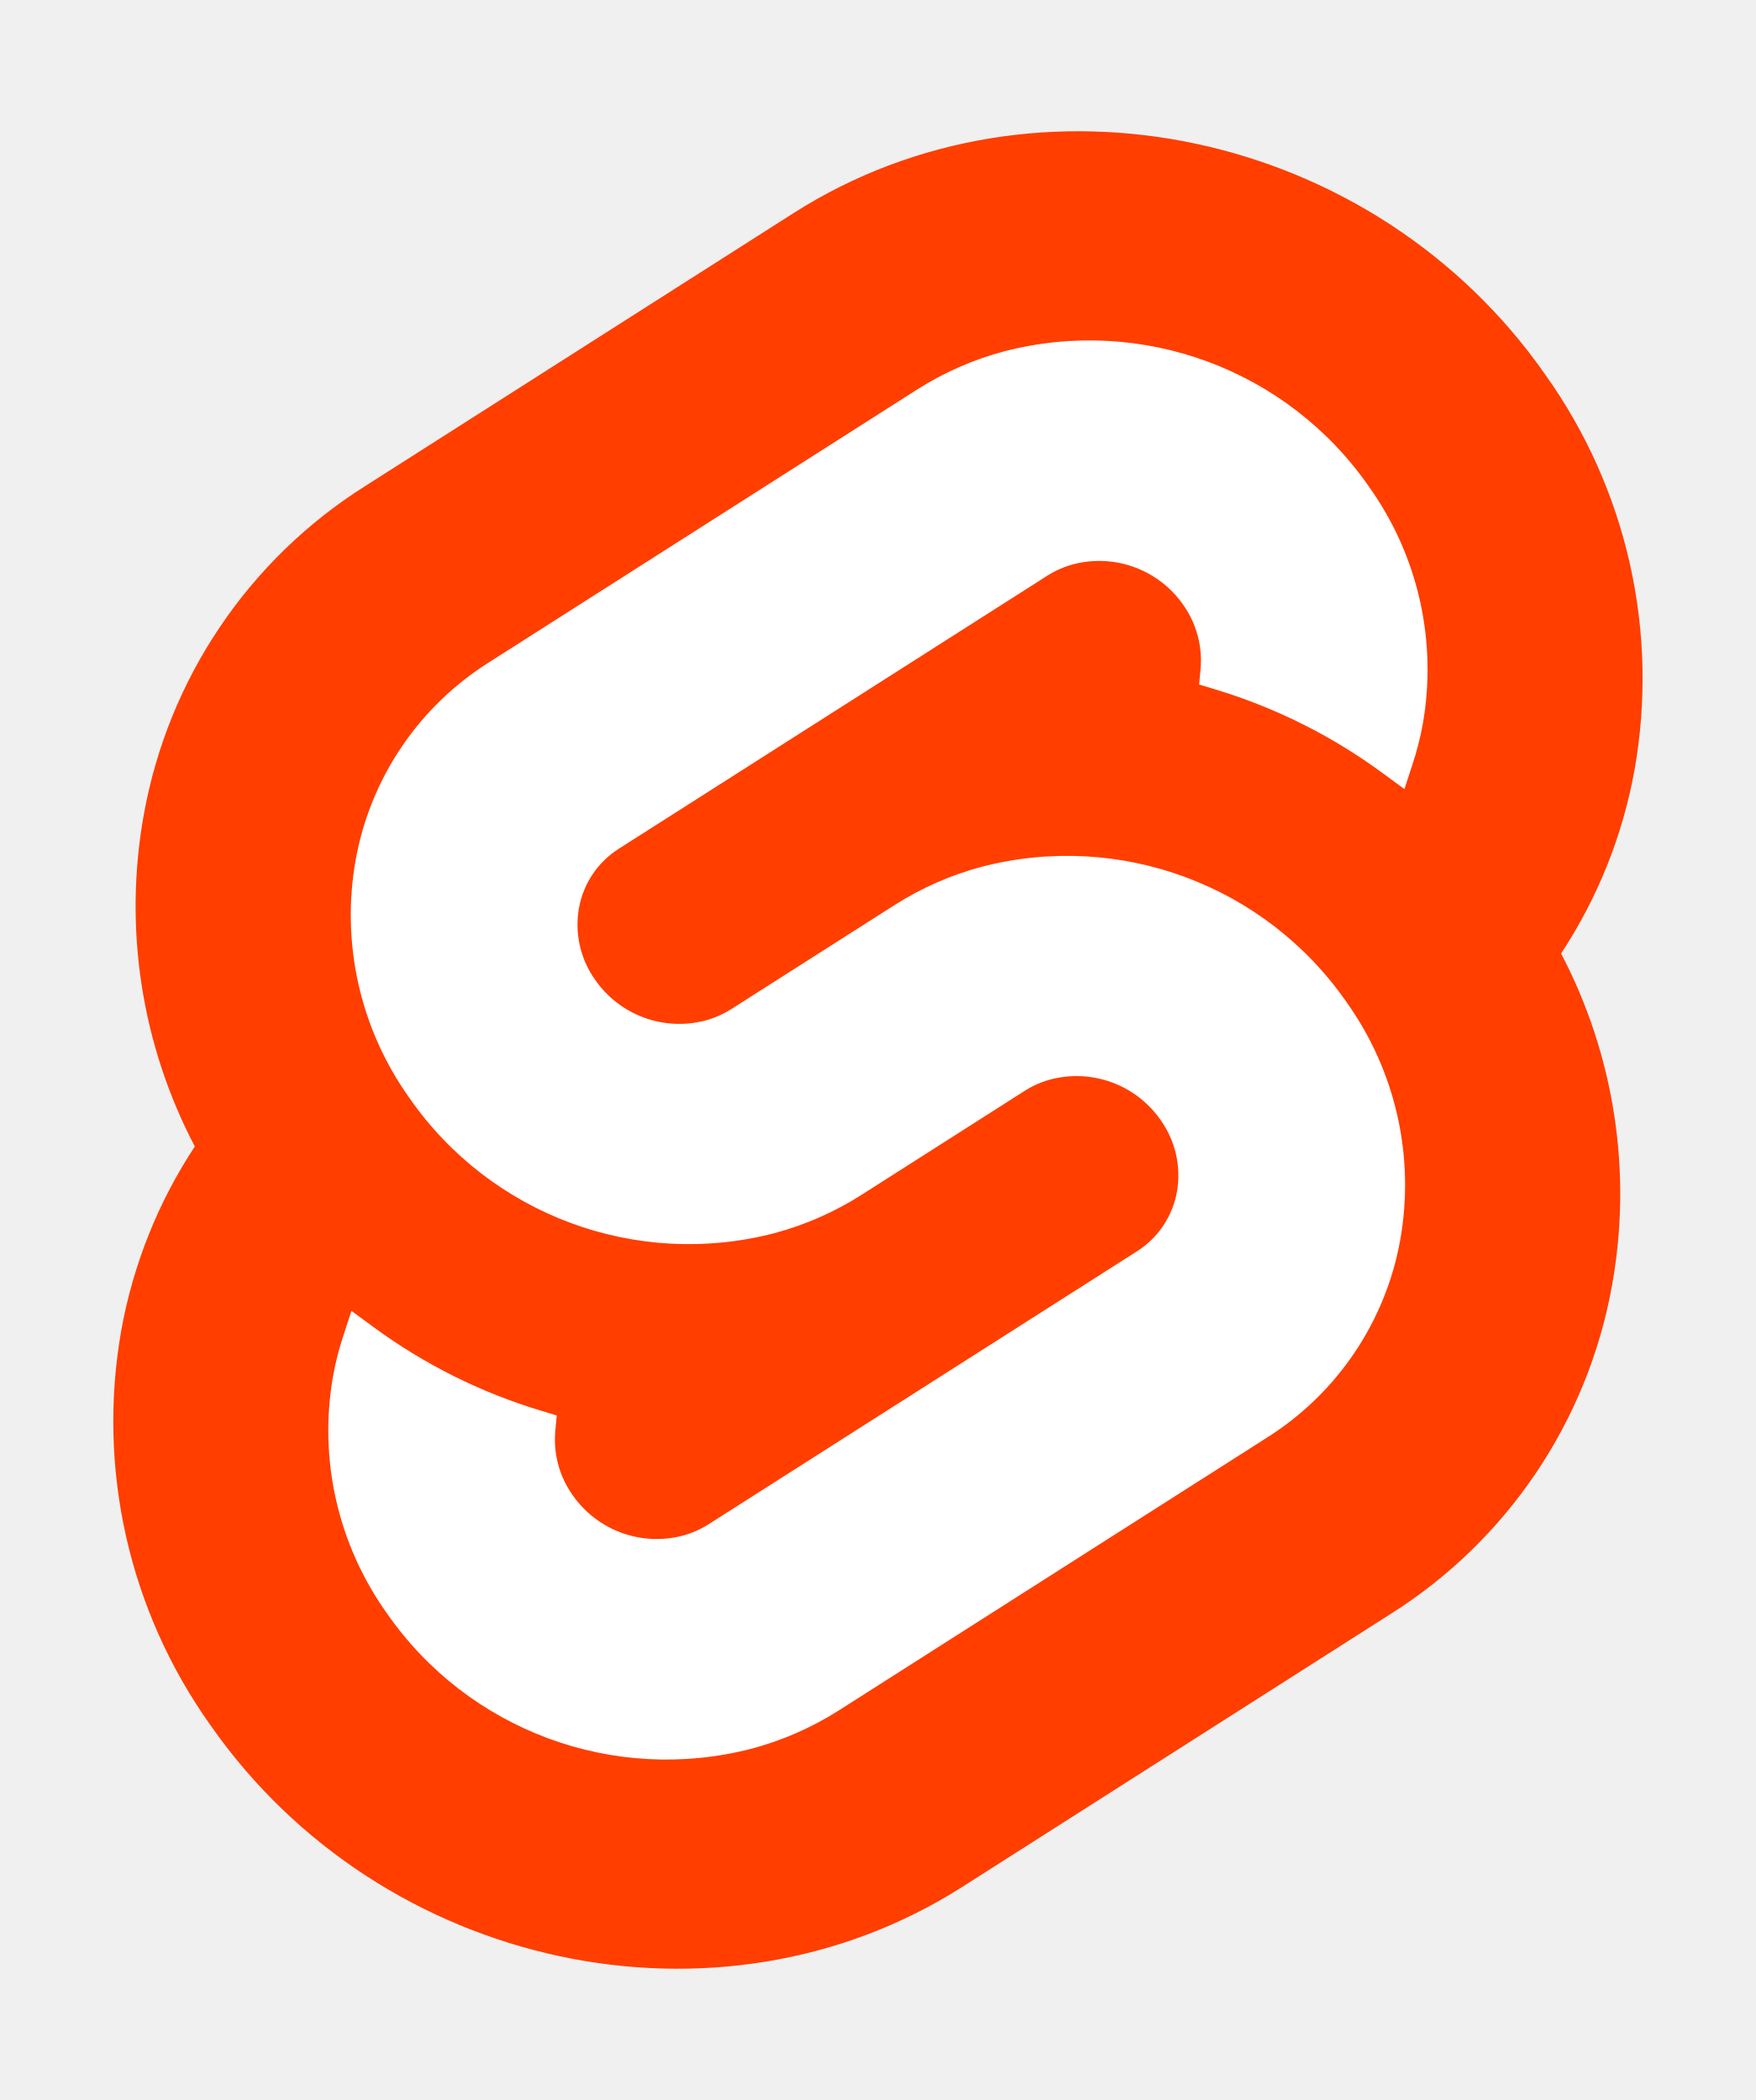
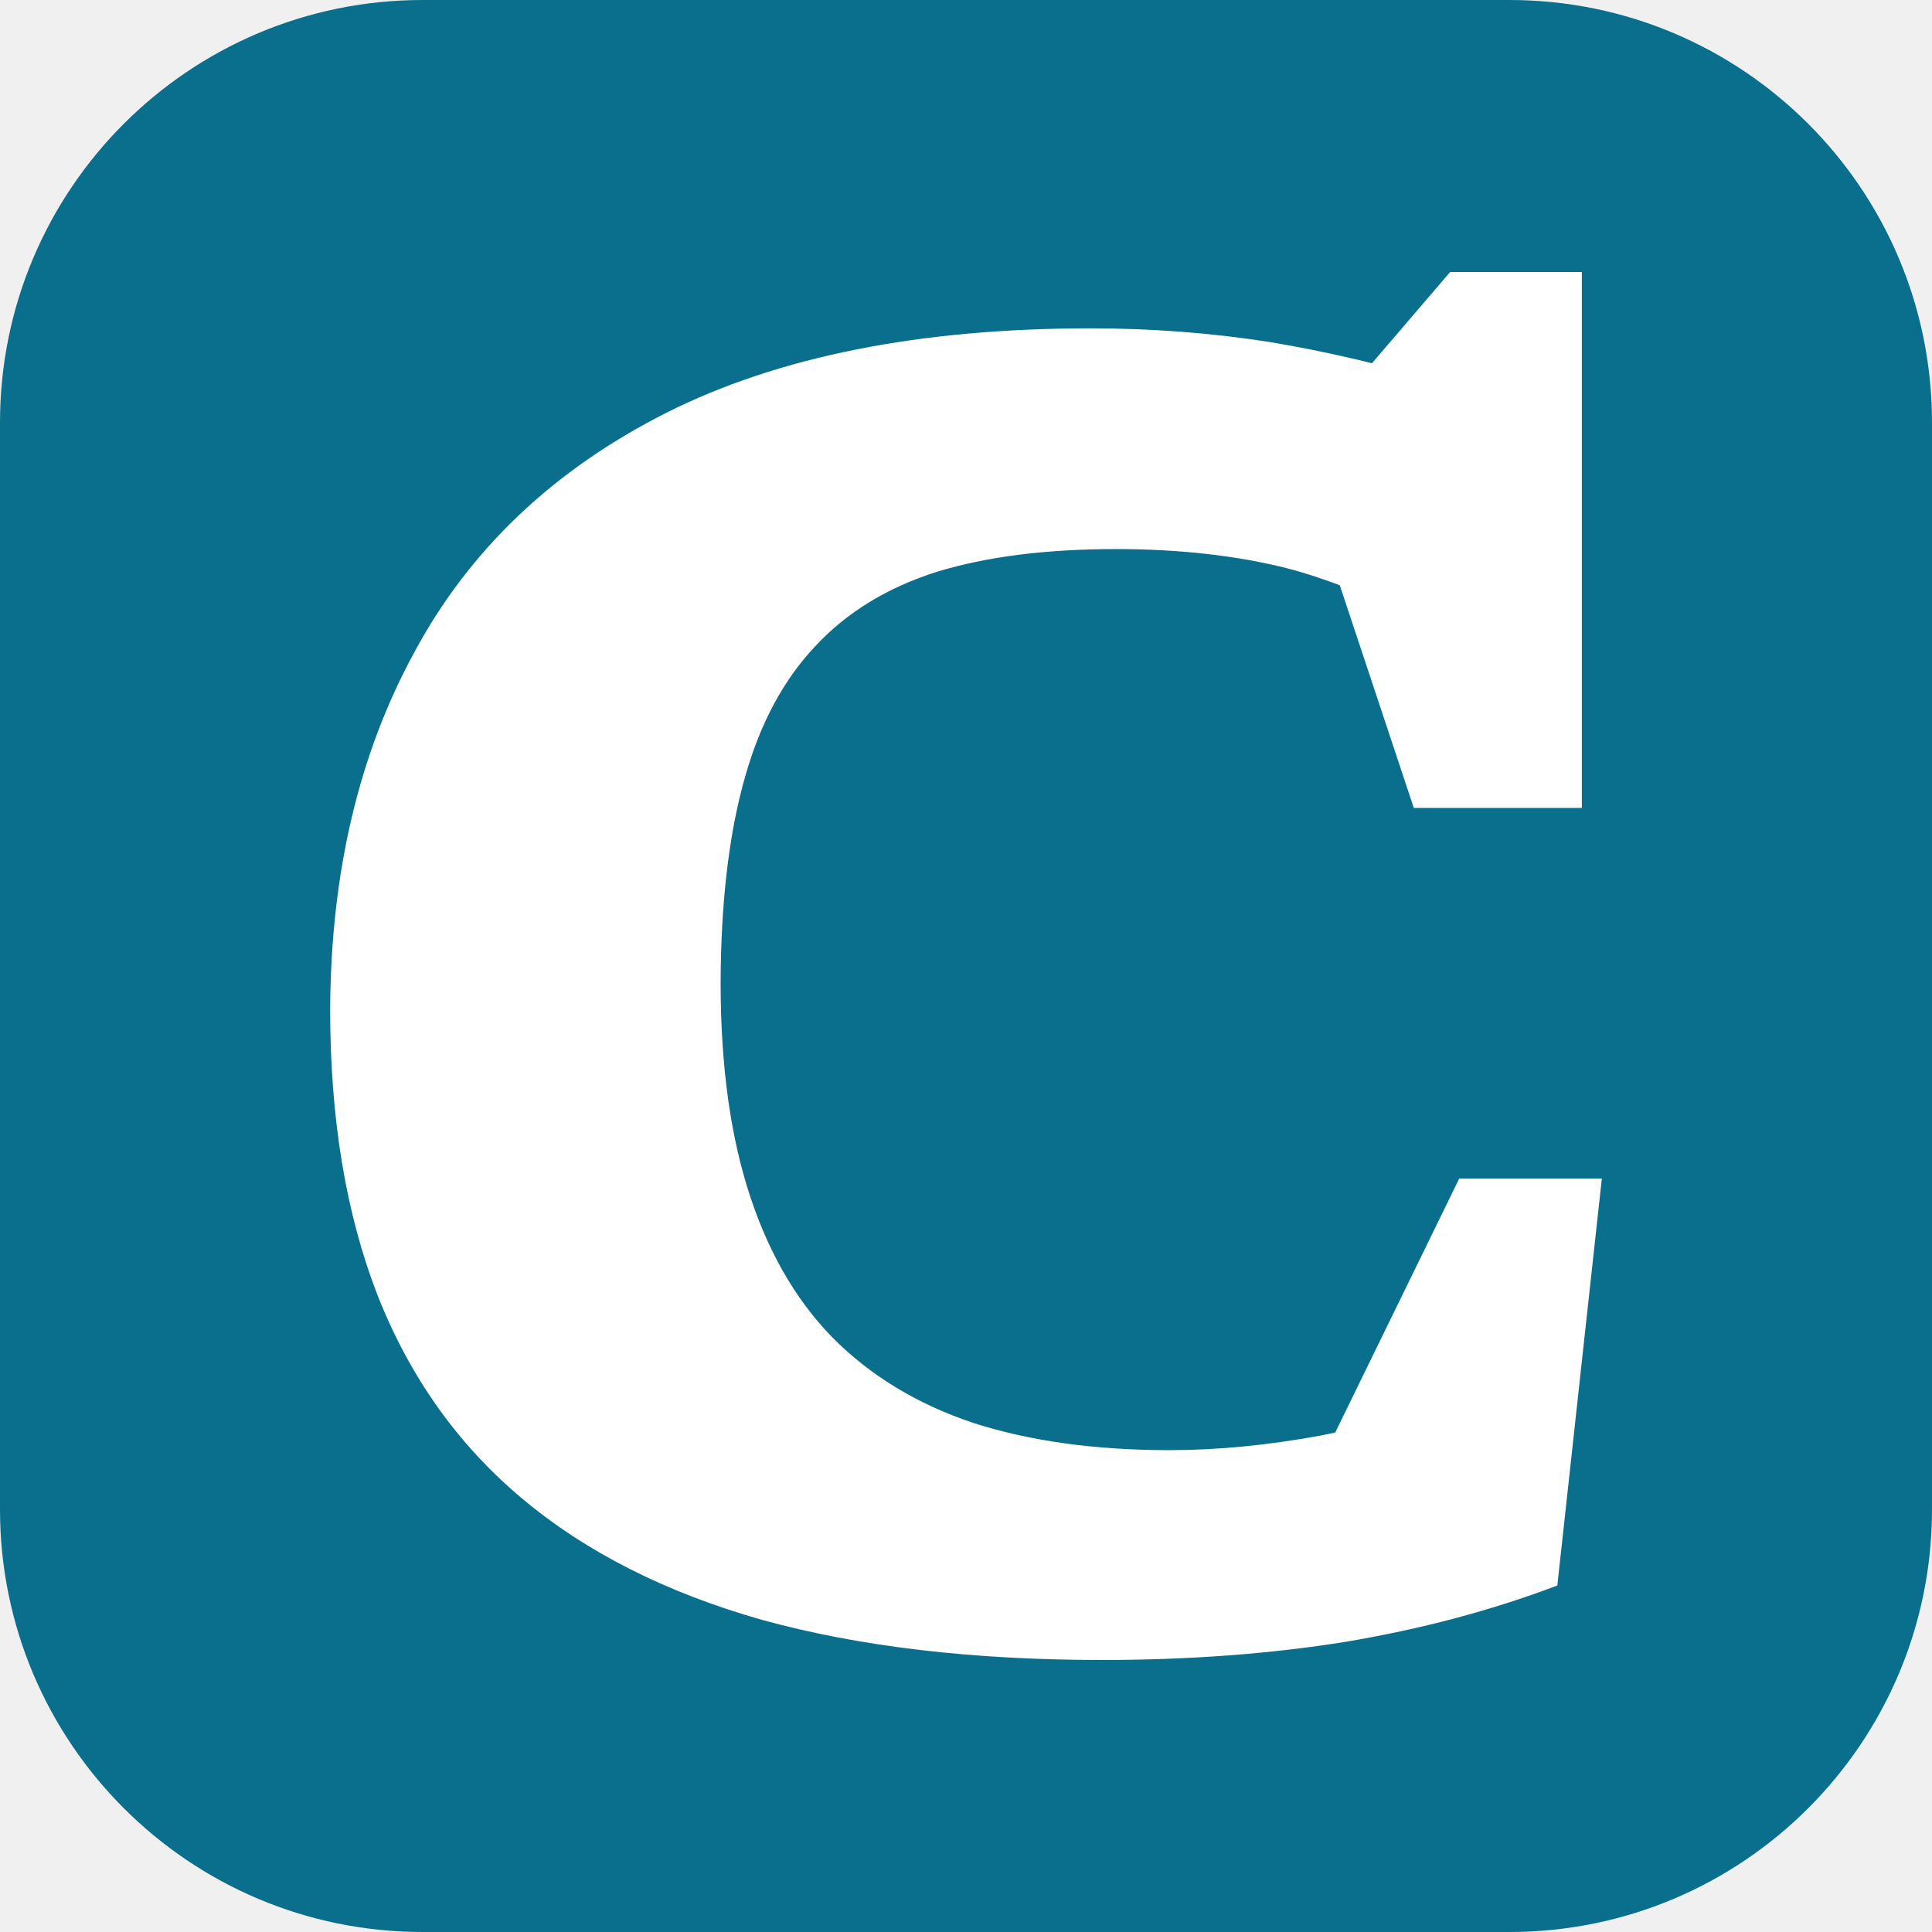
- <svg xmlns="http://www.w3.org/2000/svg" width="107" height="128" viewBox="0 0 107 128">
-   <path d="M94.157 22.819c-10.4-14.885-30.94-19.297-45.792-9.835L22.282 29.608A29.92 29.92 0 0 0 8.764 49.65a31.5 31.5 0 0 0 3.108 20.231 30 30 0 0 0-4.477 11.183 31.9 31.9 0 0 0 5.448 24.116c10.402 14.887 30.942 19.297 45.791 9.835l26.083-16.624A29.92 29.92 0 0 0 98.235 78.35a31.53 31.53 0 0 0-3.105-20.232 30 30 0 0 0 4.474-11.182 31.88 31.88 0 0 0-5.447-24.116" style="fill:#ff3e00" />
-   <path d="M45.817 106.582a20.72 20.72 0 0 1-22.237-8.243 19.17 19.17 0 0 1-3.277-14.503 18 18 0 0 1 .624-2.435l.49-1.498 1.337.981a33.6 33.6 0 0 0 10.203 5.098l.97.294-.09.968a5.85 5.85 0 0 0 1.052 3.878 6.24 6.24 0 0 0 6.695 2.485 5.8 5.8 0 0 0 1.603-.704L69.27 76.28a5.43 5.43 0 0 0 2.45-3.631 5.8 5.8 0 0 0-.987-4.371 6.24 6.24 0 0 0-6.698-2.487 5.7 5.7 0 0 0-1.6.704l-9.953 6.345a19 19 0 0 1-5.296 2.326 20.72 20.72 0 0 1-22.237-8.243 19.17 19.17 0 0 1-3.277-14.502 17.99 17.99 0 0 1 8.13-12.052l26.081-16.623a19 19 0 0 1 5.3-2.329 20.72 20.72 0 0 1 22.237 8.243 19.17 19.17 0 0 1 3.277 14.503 18 18 0 0 1-.624 2.435l-.49 1.498-1.337-.98a33.6 33.6 0 0 0-10.203-5.1l-.97-.294.09-.968a5.86 5.86 0 0 0-1.052-3.878 6.24 6.24 0 0 0-6.696-2.485 5.8 5.8 0 0 0-1.602.704L37.73 51.72a5.42 5.42 0 0 0-2.449 3.63 5.79 5.79 0 0 0 .986 4.372 6.24 6.24 0 0 0 6.698 2.486 5.8 5.8 0 0 0 1.602-.704l9.952-6.342a19 19 0 0 1 5.295-2.328 20.72 20.72 0 0 1 22.237 8.242 19.17 19.17 0 0 1 3.277 14.503 18 18 0 0 1-8.13 12.053l-26.081 16.622a19 19 0 0 1-5.3 2.328" style="fill:#fff" />
+ <svg xmlns="http://www.w3.org/2000/svg" viewBox="0 0 64 64">
+   <rect width="64" height="64" rx="14" fill="#0a6f8c" />
+   <path fill="#fff" transform="translate(32 32) scale(0.03009 -0.03009) translate(-802 -738)" d="M1026 205Q1105 205 1192 221Q1279 238 1356 270L1157 119L1345 504H1502L1453 56Q1345 15 1220 -6Q1095 -26 952 -26Q738 -26 578 18Q419 63 313 152Q207 241 154 376Q102 510 102 690Q103 916 195 1084Q286 1253 472 1347Q657 1440 939 1440Q1040 1440 1136 1425Q1232 1409 1327 1380L1221 1369L1335 1502H1480V912H1295L1173 1279L1327 1101Q1239 1154 1155 1176Q1071 1197 967 1197Q852 1197 770 1172Q688 1146 636 1090Q584 1035 559 947Q534 860 532 736Q530 596 561 495Q592 394 654 330Q717 266 810 235Q903 205 1026 205Z" />
</svg>
